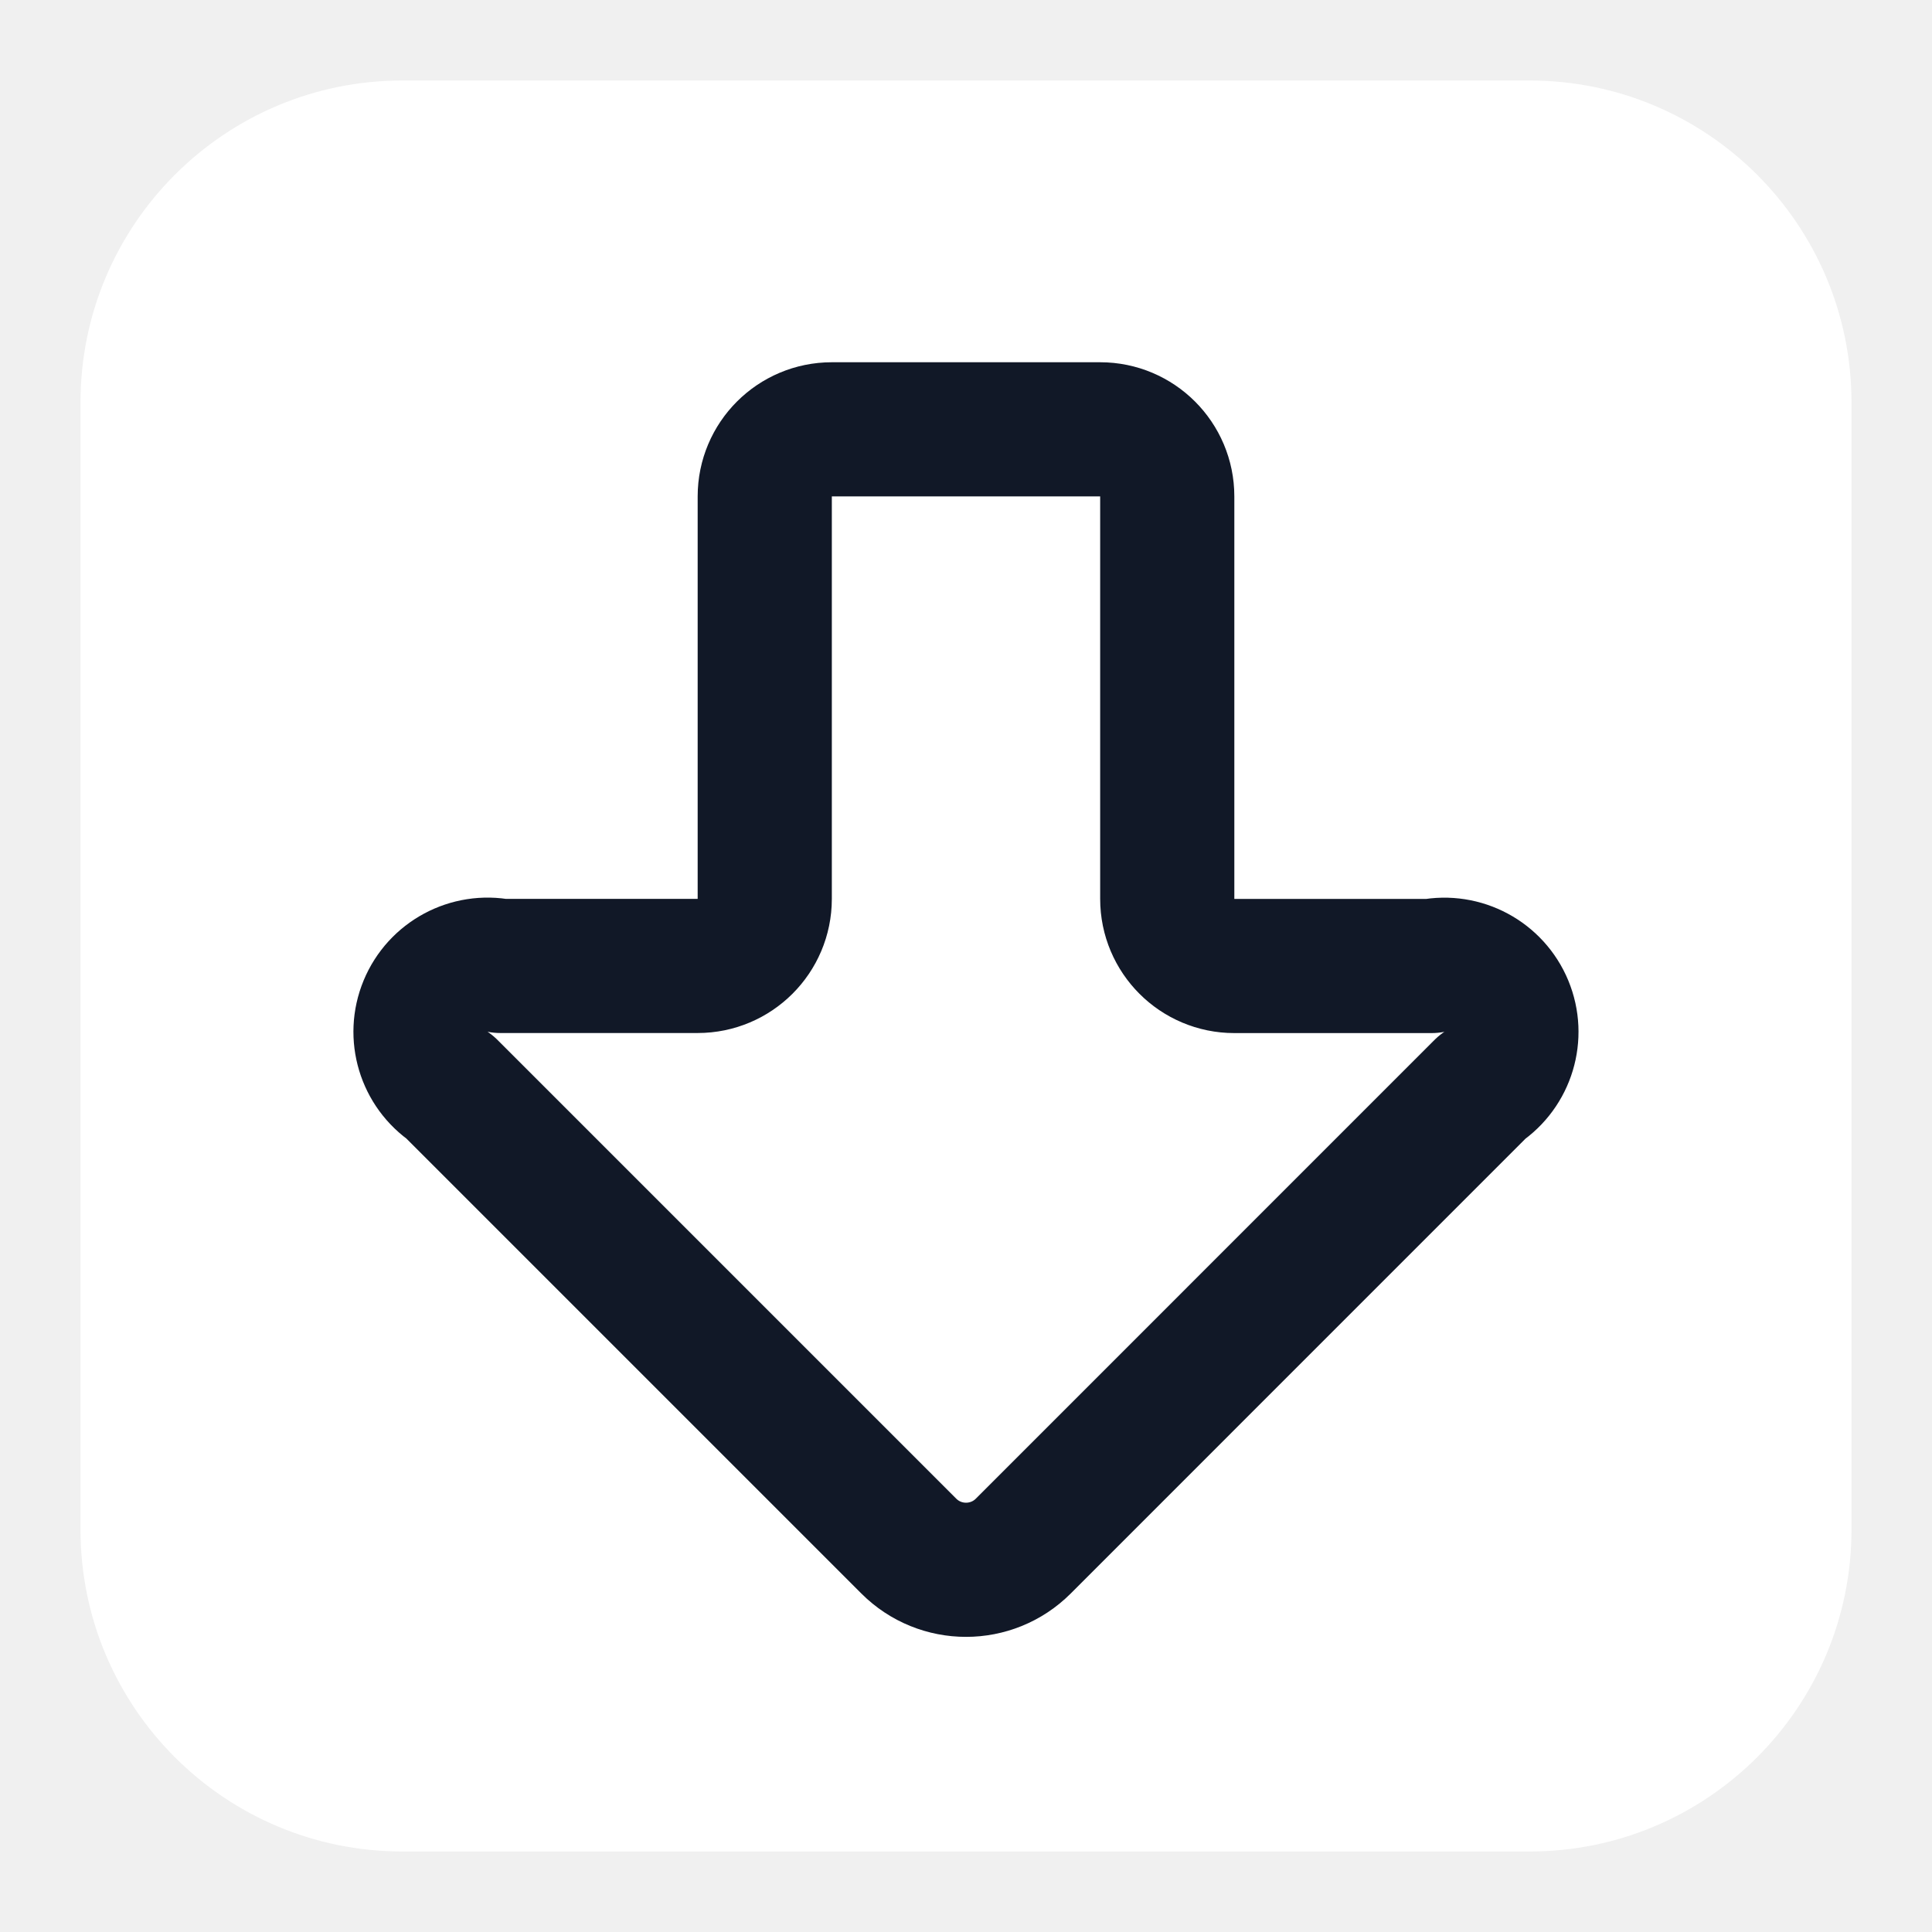
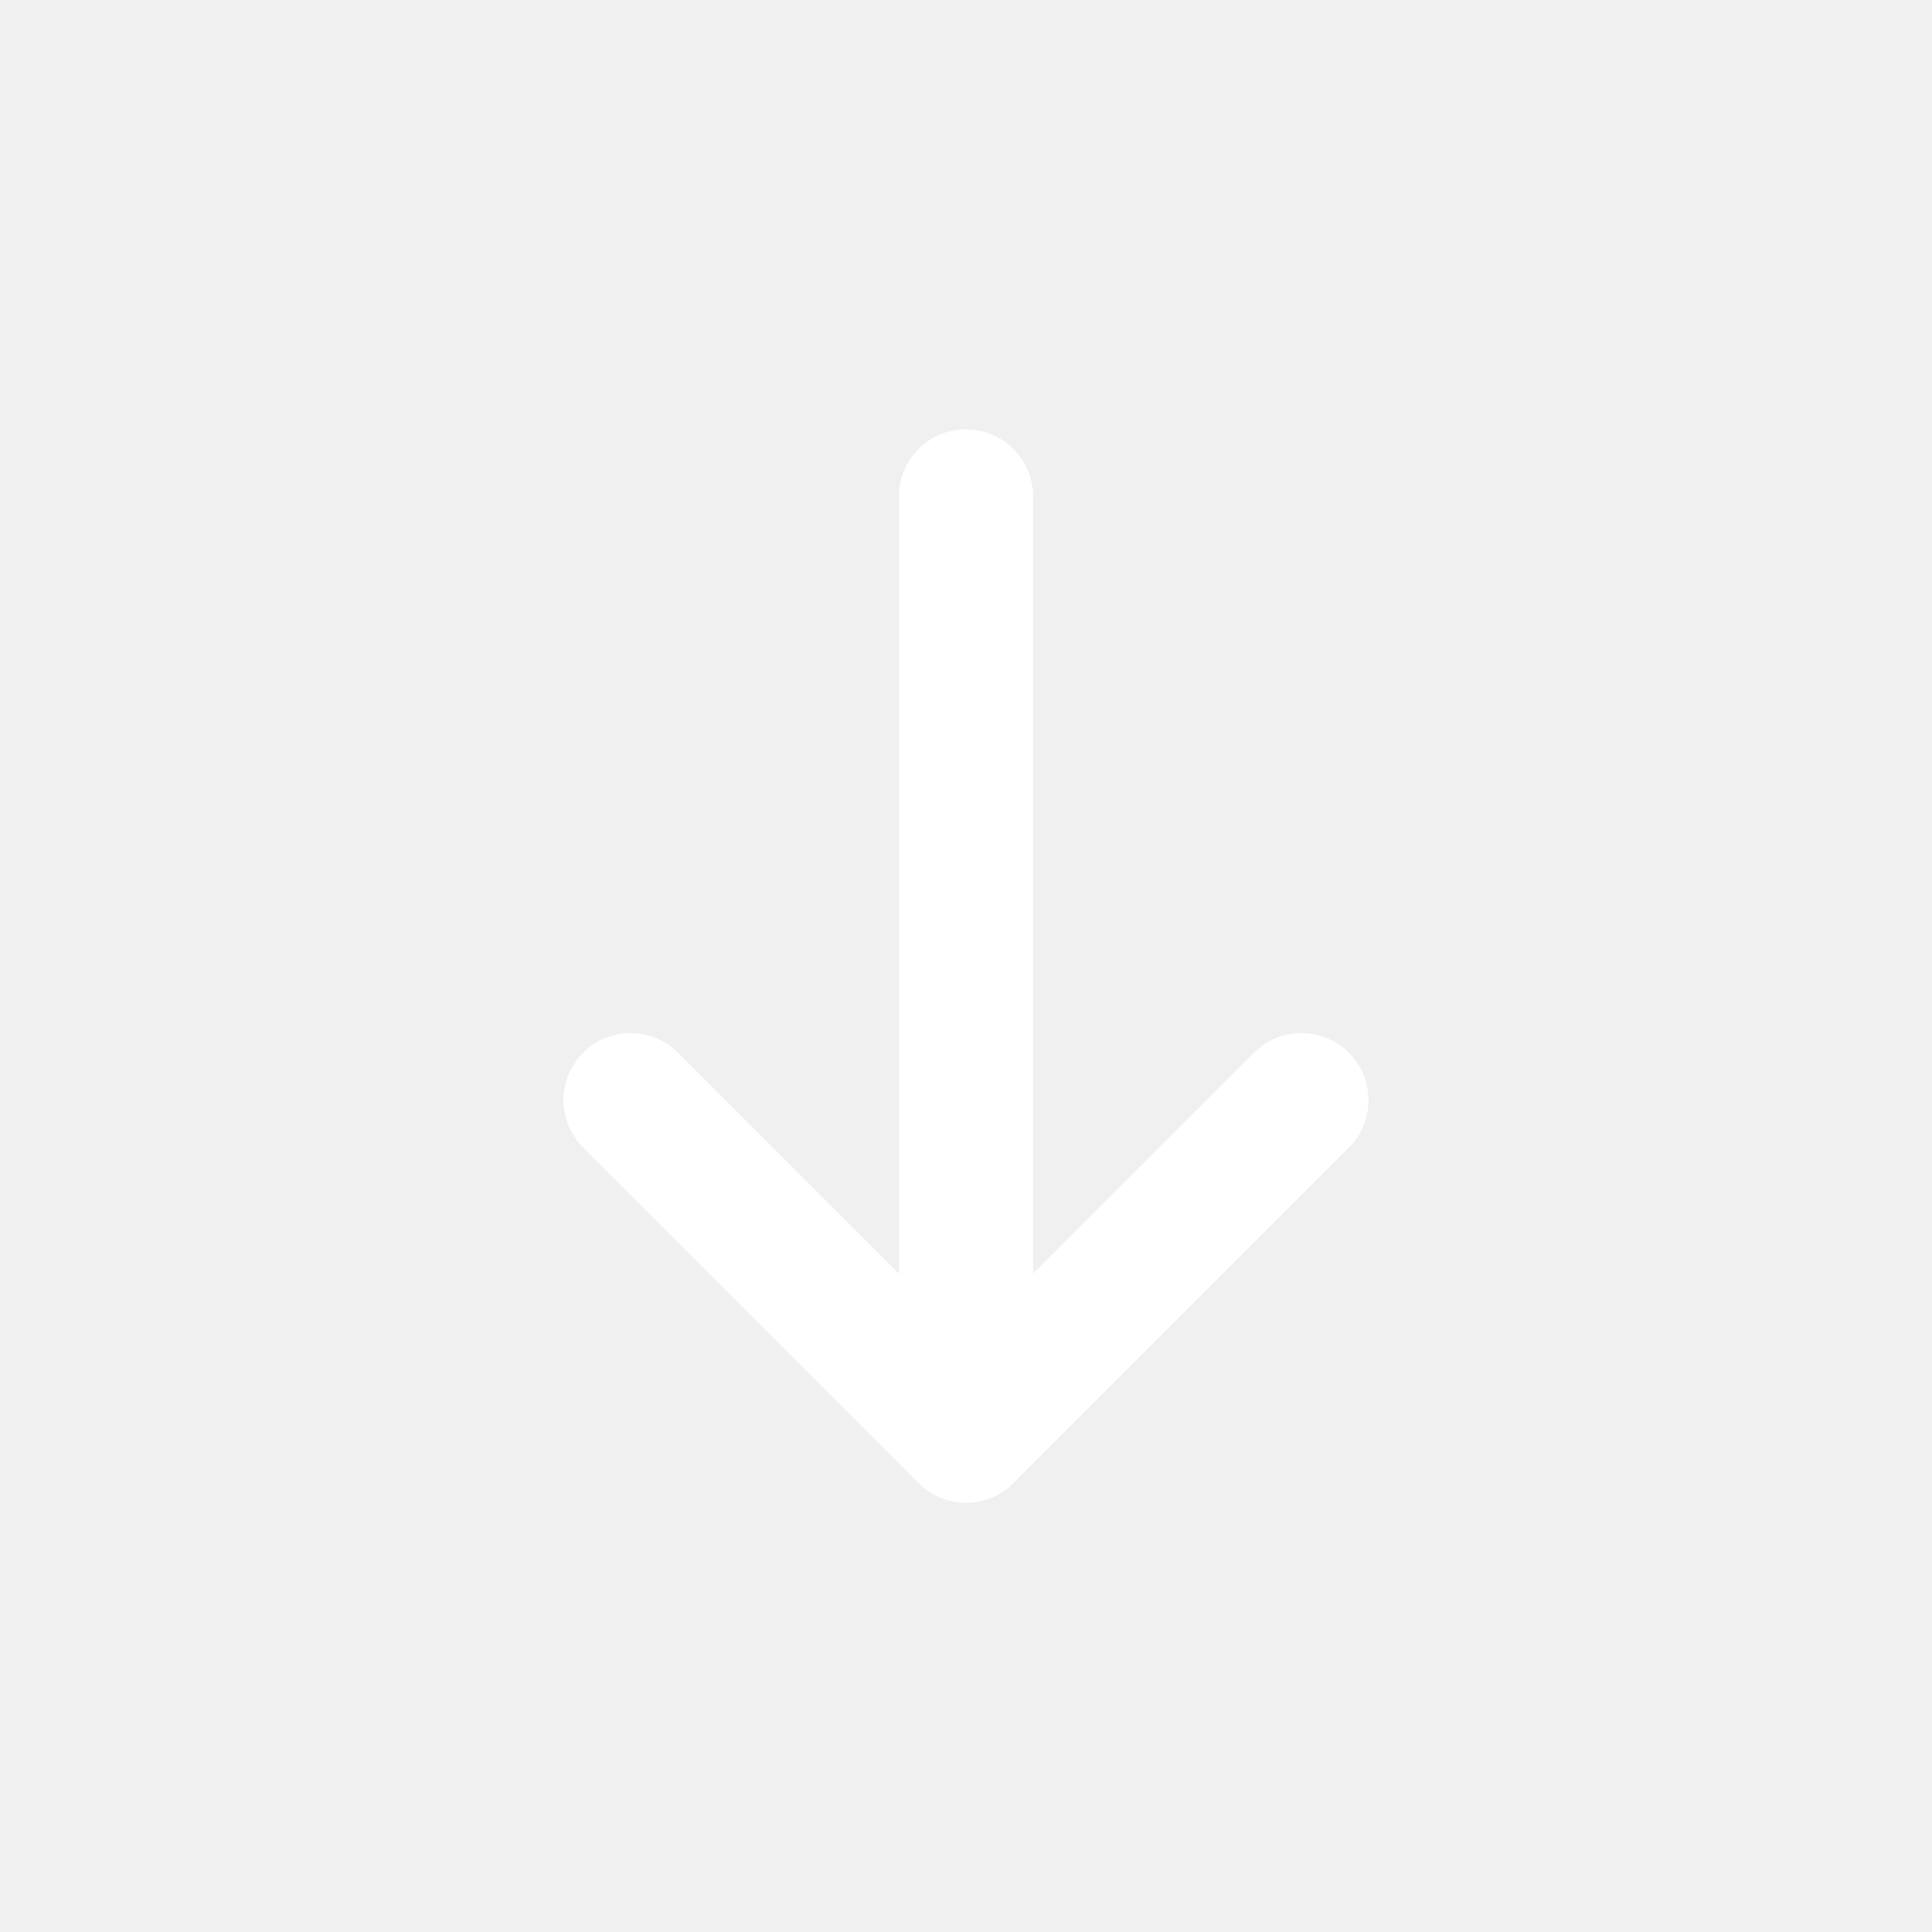
<svg xmlns="http://www.w3.org/2000/svg" width="24" height="24" viewBox="0 0 24 24" fill="none">
-   <rect x="1" y="1" width="22" height="22" rx="4" fill="white" />
-   <g transform="translate(2 2) scale(0.833333)" stroke="#111827" stroke-width="2" stroke-linecap="round" stroke-linejoin="round">
-     <path d="M15 11a1 1 0 0 0 1 1h2.939a1 1 0 0 1 .75 1.811l-6.835 6.836a1.207 1.207 0 0 1-1.707 0L4.31 13.81a1 1 0 0 1 .75-1.811H8a1 1 0 0 0 1-1V5a1 1 0 0 1 1-1h4a1 1 0 0 1 1 1z" />
+   <rect x="1" y="1" width="22" height="22" rx="4" fill="oklab(0.705 0.144 0.157 / 0.807)" />
+   <g transform="translate(2 2) scale(0.833333)" stroke="white" stroke-width="2" stroke-linecap="round" stroke-linejoin="round">
+     <path d="M12 5v14" />
+     <path d="m7 14 5 5 5-5" />
  </g>
</svg>
